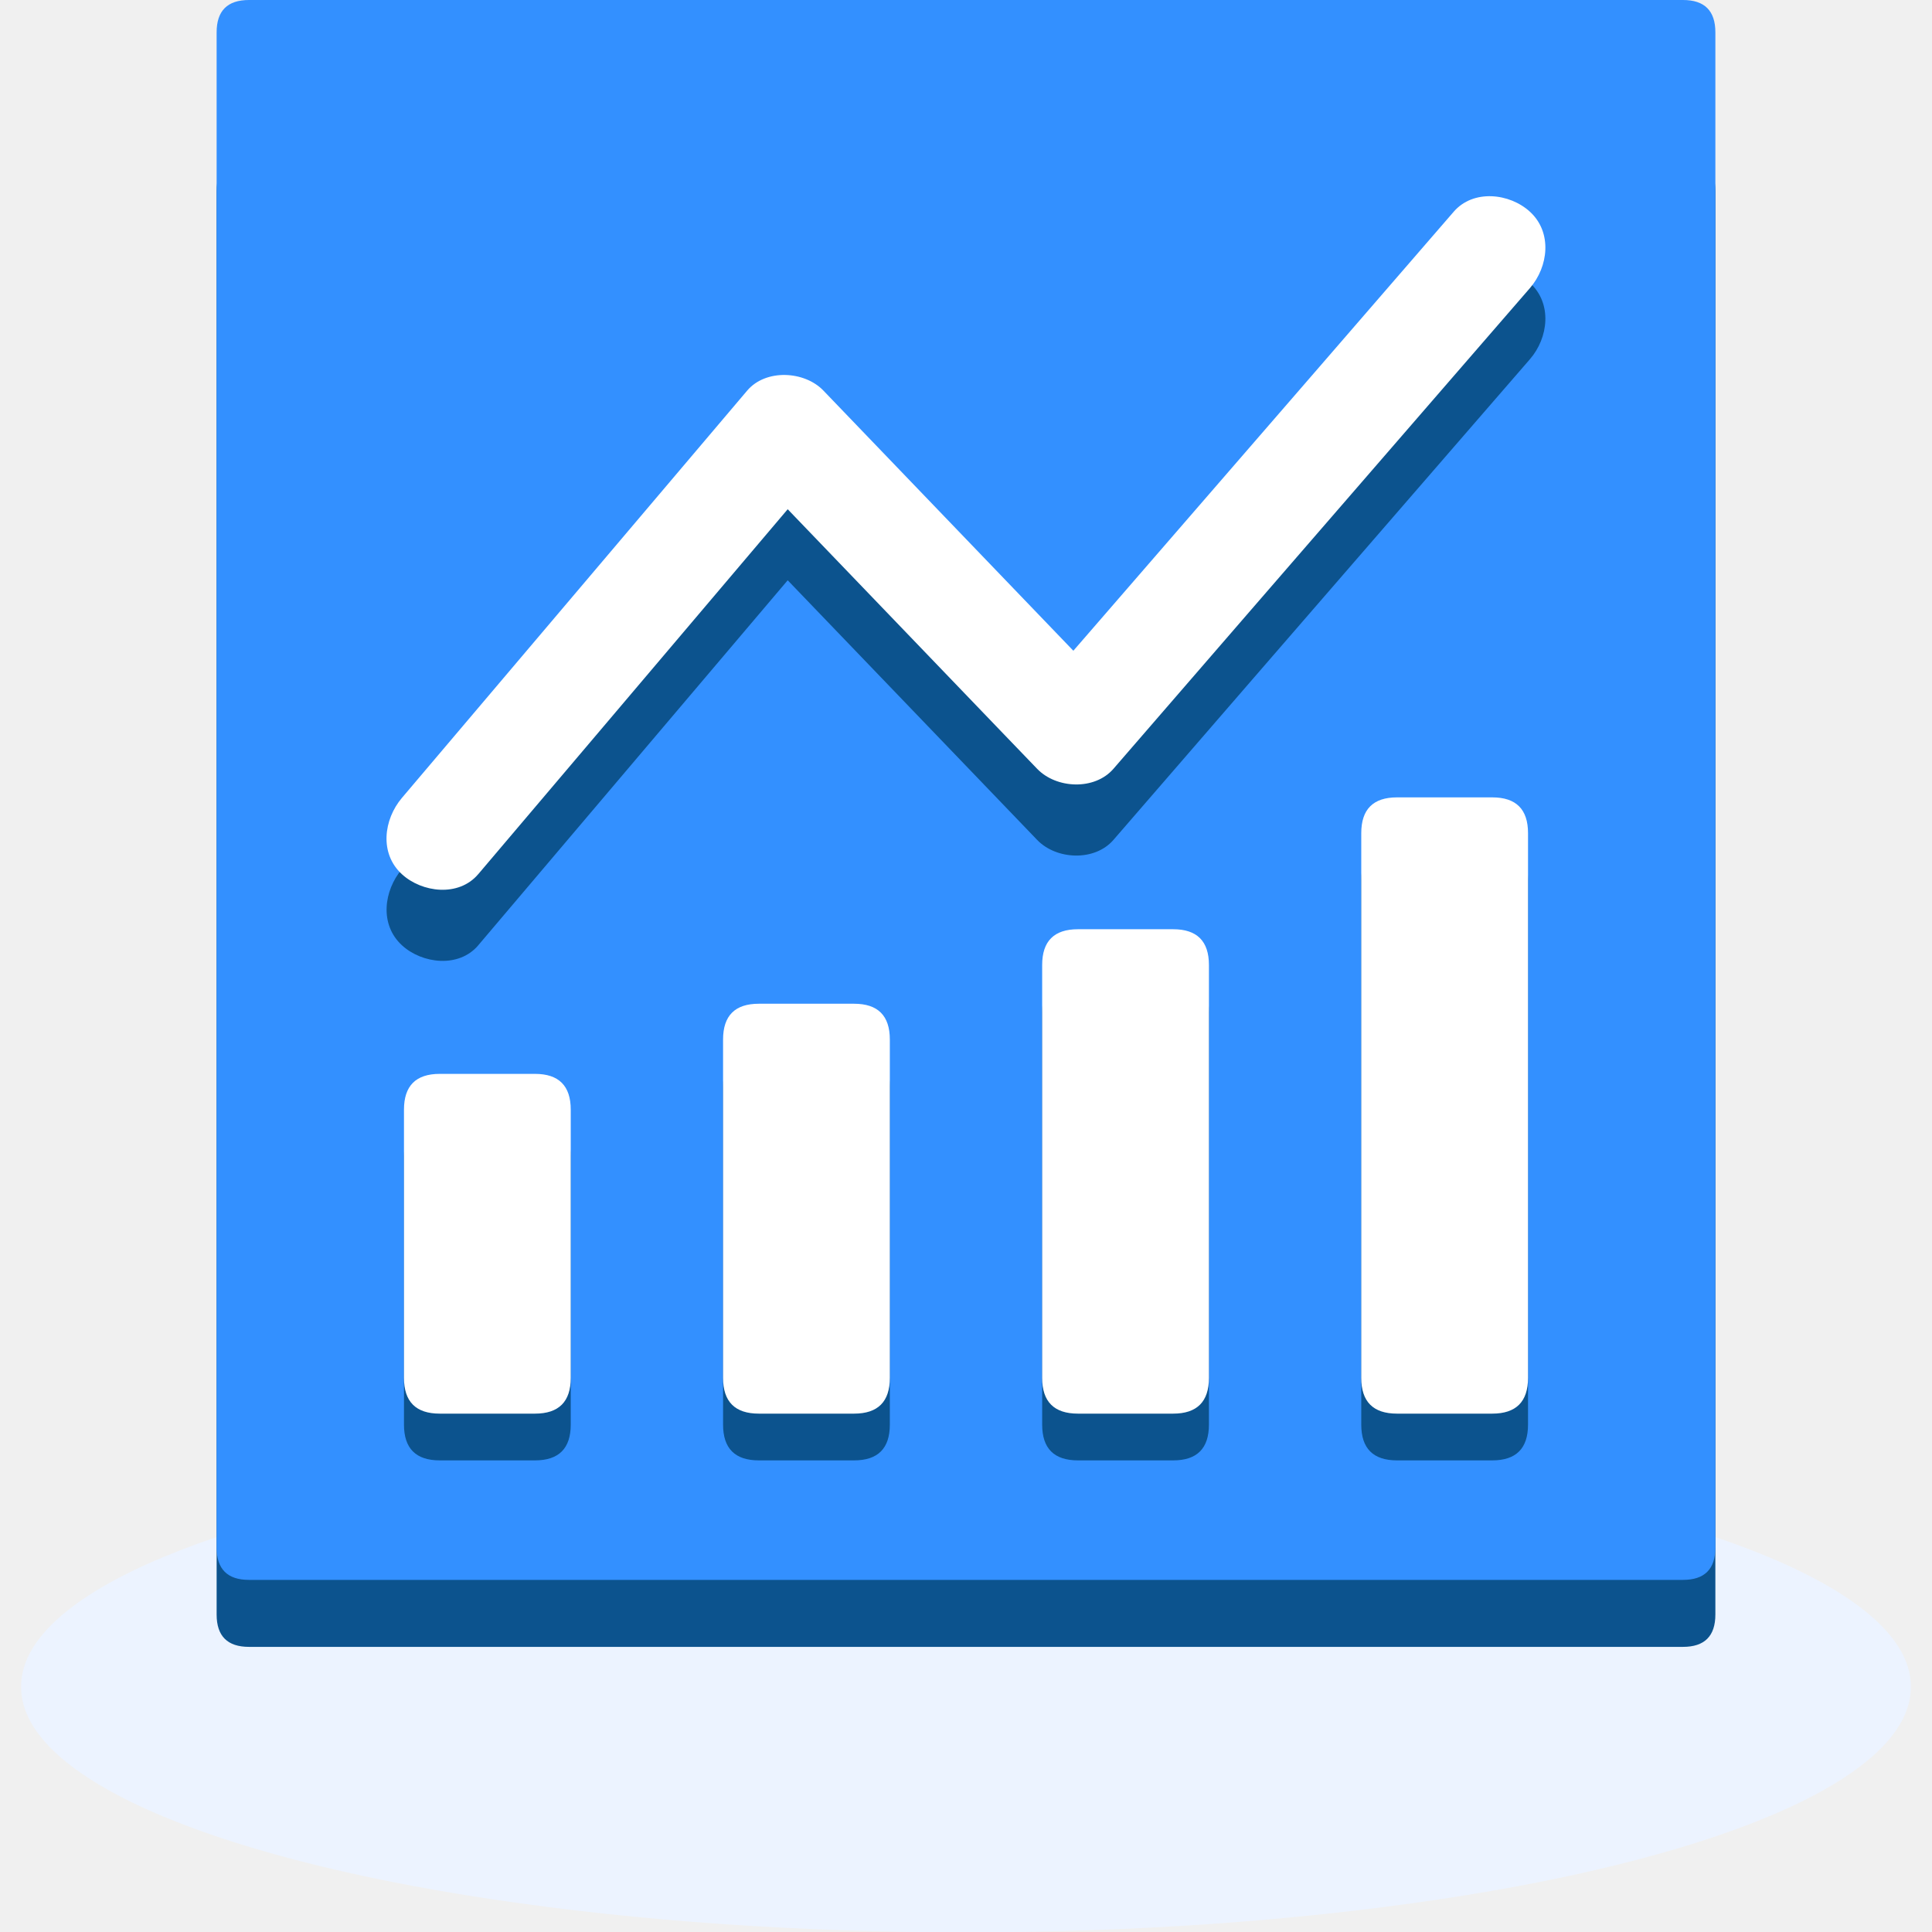
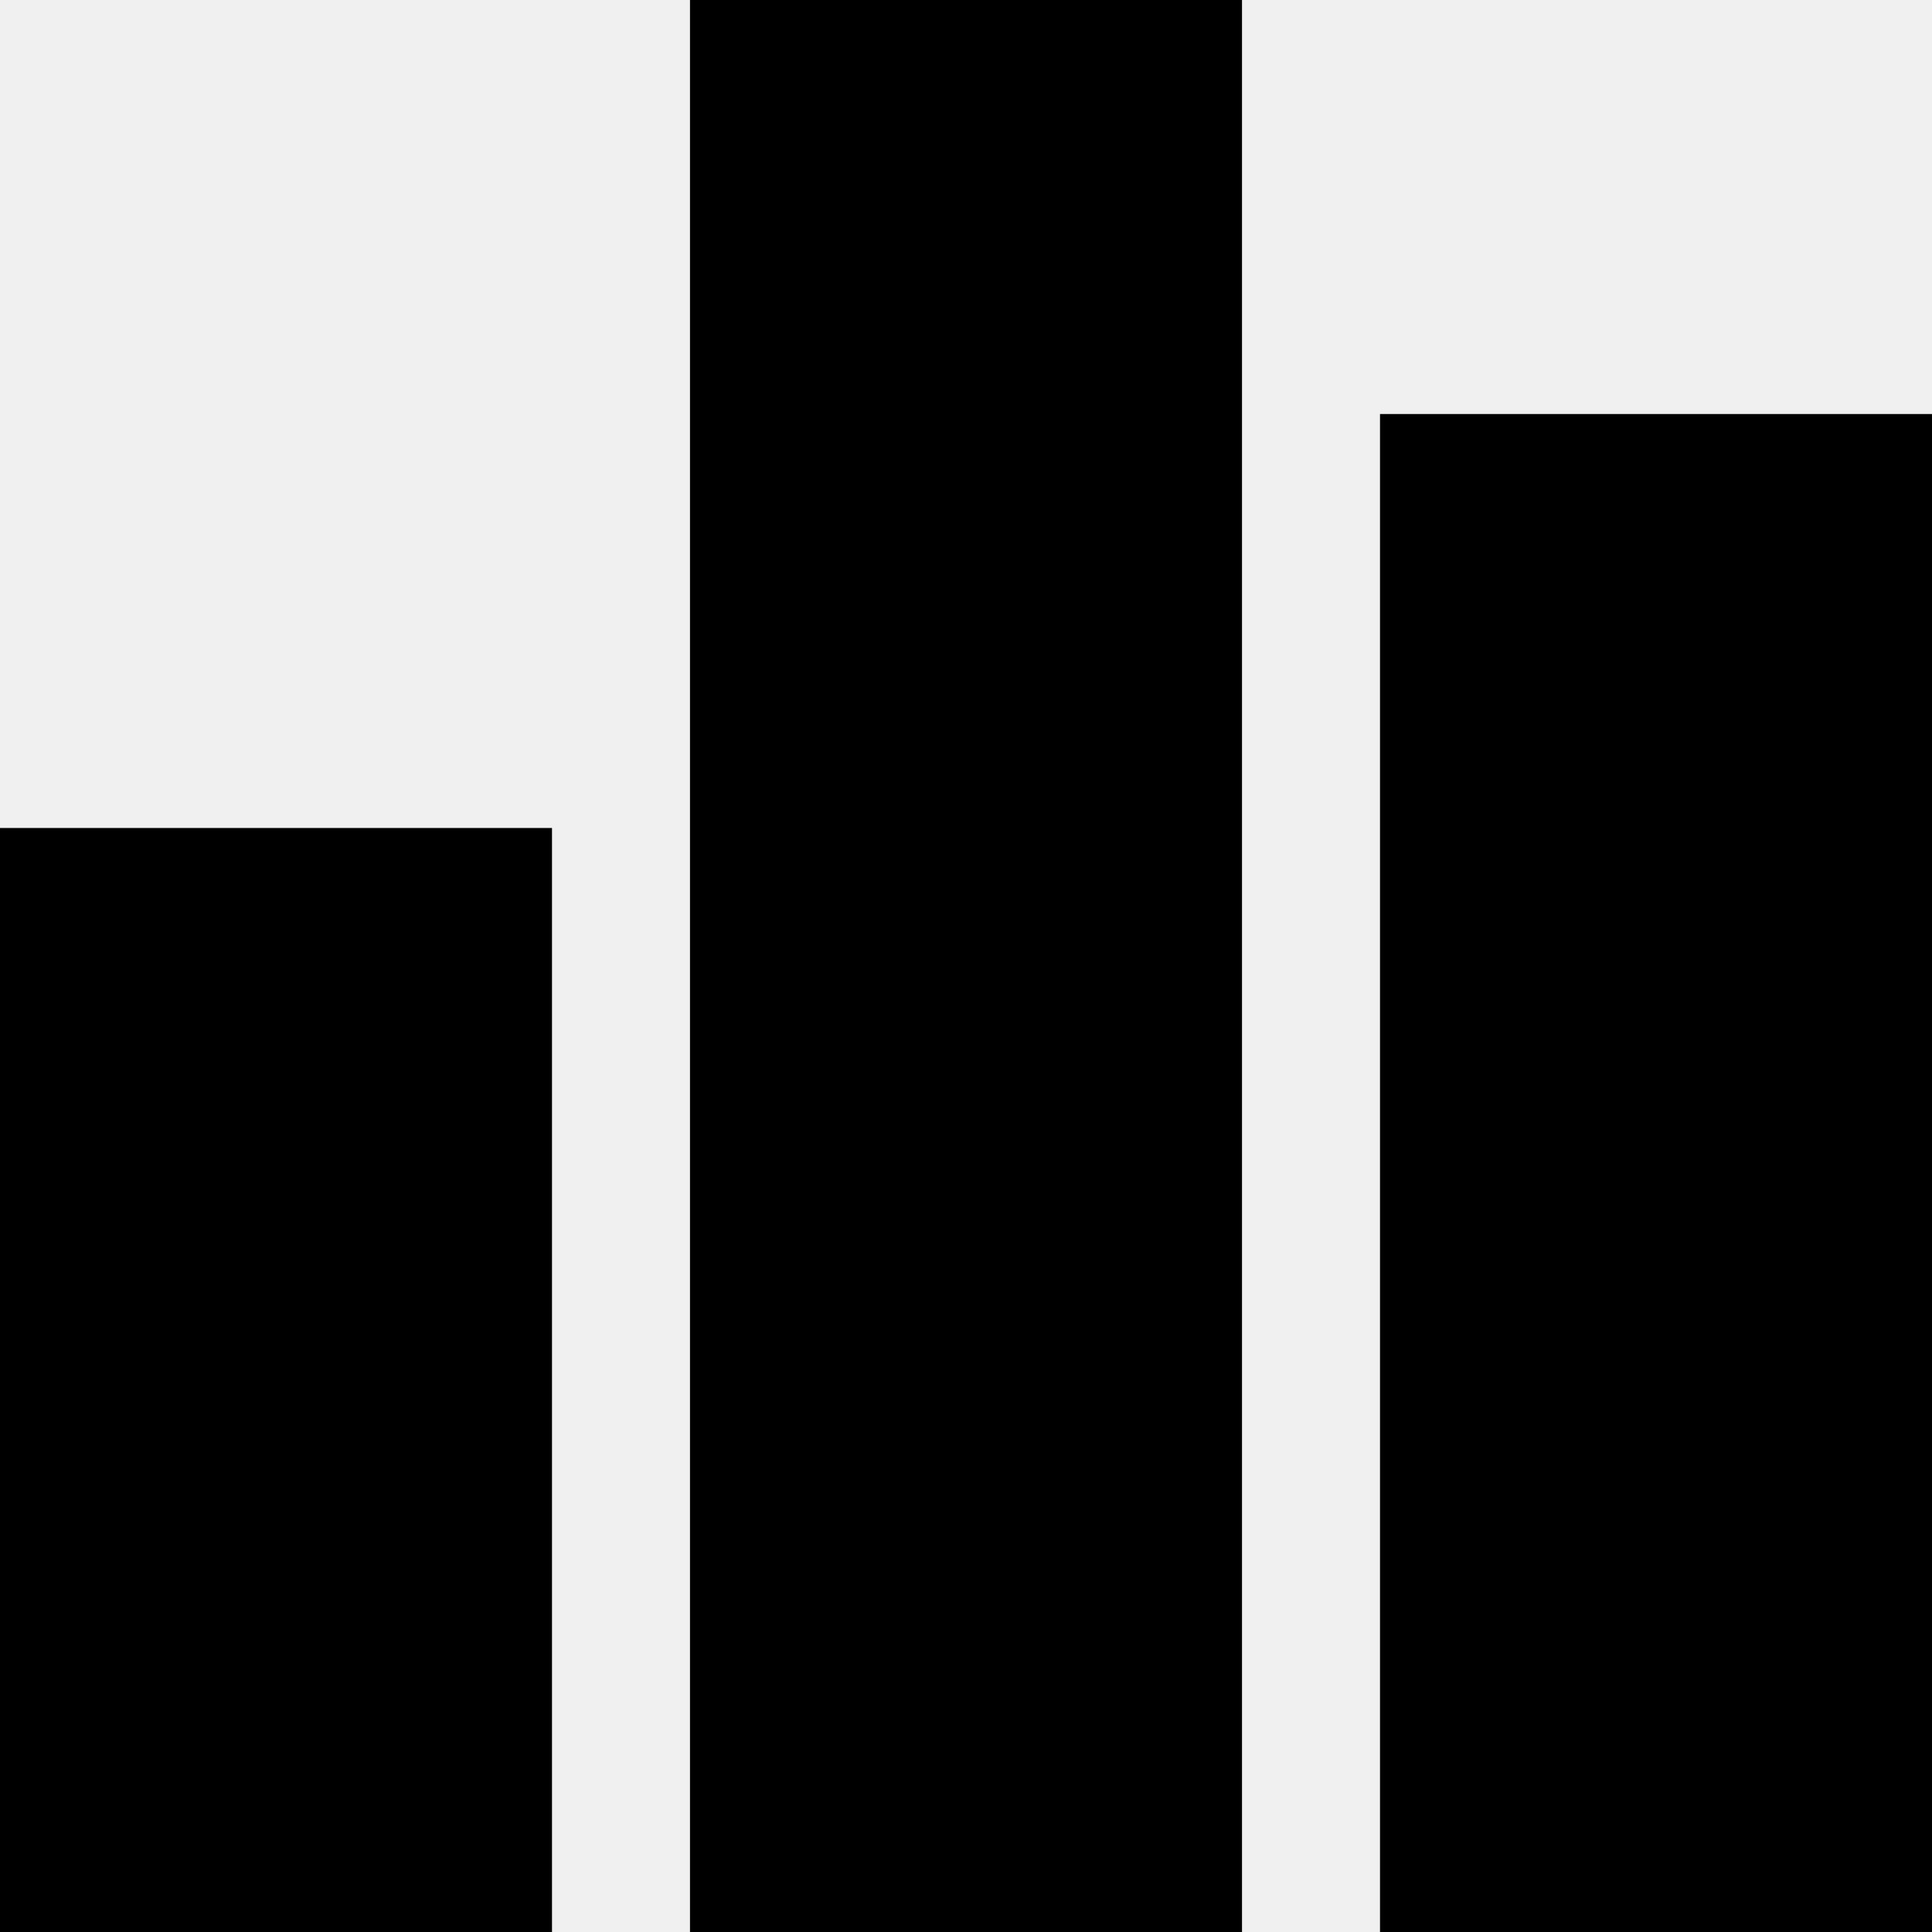
- <svg xmlns="http://www.w3.org/2000/svg" t="1621342481838" class="icon" viewBox="0 0 1024 1024" version="1.1" p-id="12217" width="200" height="200">
+ <svg xmlns="http://www.w3.org/2000/svg" t="1621416241632" class="icon" viewBox="0 0 1024 1024" version="1.1" p-id="14151" width="200" height="200">
  <defs>
    <style type="text/css" />
  </defs>
-   <path d="M11.202 894.034a500.791 129.952 0 1 0 1001.581 0 500.791 129.952 0 1 0-1001.581 0Z" fill="#ECF3FF" p-id="12218" />
-   <path d="M114.818 84.056m17.157 0l760.05 0q17.157 0 17.157 17.157l0 754.503q0 17.157-17.157 17.157l-760.05 0q-17.157 0-17.157-17.157l0-754.503q0-17.157 17.157-17.157Z" fill="#0C538E" p-id="12219" />
-   <path d="M114.818 0m17.157 0l760.05 0q17.157 0 17.157 17.157l0 803.058q0 17.157-17.157 17.157l-760.05 0q-17.157 0-17.157-17.157l0-803.058q0-17.157 17.157-17.157Z" fill="#3390FF" p-id="12220" />
-   <path d="M253.462 501.048l61.938-73.061 98.282-115.926 22.776-26.865h-40.448l134.827 140.332 18.873 19.645c10.151 10.566 30.44 11.538 40.434 0L664.606 359.172l118.871-137.158 27.437-31.655c9.794-11.295 11.939-29.482 0-40.434-10.738-9.865-30.025-12.067-40.434 0L696.061 235.912l-118.871 137.158-27.437 31.655h40.434l-134.827-140.332-18.873-19.645c-10.008-10.48-30.568-11.638-40.434 0l-61.938 73.061-98.282 115.926-22.776 26.865c-9.665 11.438-12.024 29.41 0 40.434 10.637 9.765 30.111 12.182 40.434 0z" fill="#0C538E" p-id="12221" />
-   <path d="M253.462 463.345L315.4 390.327l98.282-115.926 22.776-26.865h-40.448l134.827 140.332 18.873 19.616c10.151 10.566 30.44 11.538 40.434 0L664.606 321.483l118.871-137.158 27.437-31.655c9.794-11.295 11.939-29.482 0-40.434-10.738-9.865-30.025-12.067-40.434 0L696.061 198.194l-118.871 137.158-27.48 31.669h40.434l-134.827-140.332-18.873-19.645c-10.008-10.48-30.568-11.638-40.434 0l-61.938 73.061L235.79 396.046l-22.776 26.865c-9.665 11.438-12.024 29.41 0 40.434 10.637 9.765 30.111 12.182 40.434 0z" fill="#FFFFFF" p-id="12222" />
-   <path d="M214.115 593.954m18.959 0l50.471 0q18.959 0 18.959 18.959l0 142.162q0 18.959-18.959 18.959l-50.471 0q-18.959 0-18.959-18.959l0-142.162q0-18.959 18.959-18.959Z" fill="#0C538E" p-id="12223" />
-   <path d="M383.242 556.78m18.959 0l50.471 0q18.959 0 18.959 18.959l0 179.336q0 18.959-18.959 18.959l-50.471 0q-18.959 0-18.959-18.959l0-179.336q0-18.959 18.959-18.959Z" fill="#0C538E" p-id="12224" />
-   <path d="M552.37 517.29m18.959 0l50.471 0q18.959 0 18.959 18.959l0 218.826q0 18.959-18.959 18.959l-50.471 0q-18.959 0-18.959-18.959l0-218.826q0-18.959 18.959-18.959Z" fill="#0C538E" p-id="12225" />
-   <path d="M721.497 447.403m18.959 0l50.471 0q18.959 0 18.959 18.959l0 288.713q0 18.959-18.959 18.959l-50.471 0q-18.959 0-18.959-18.959l0-288.713q0-18.959 18.959-18.959Z" fill="#0C538E" p-id="12226" />
-   <path d="M214.115 569.176m18.959 0l50.471 0q18.959 0 18.959 18.959l0 142.162q0 18.959-18.959 18.959l-50.471 0q-18.959 0-18.959-18.959l0-142.162q0-18.959 18.959-18.959Z" fill="#FFFFFF" p-id="12227" />
-   <path d="M383.242 532.002m18.959 0l50.471 0q18.959 0 18.959 18.959l0 179.336q0 18.959-18.959 18.959l-50.471 0q-18.959 0-18.959-18.959l0-179.336q0-18.959 18.959-18.959Z" fill="#FFFFFF" p-id="12228" />
-   <path d="M552.37 492.512m18.959 0l50.471 0q18.959 0 18.959 18.959l0 218.826q0 18.959-18.959 18.959l-50.471 0q-18.959 0-18.959-18.959l0-218.826q0-18.959 18.959-18.959Z" fill="#FFFFFF" p-id="12229" />
-   <path d="M721.497 422.625m18.959 0l50.471 0q18.959 0 18.959 18.959l0 288.713q0 18.959-18.959 18.959l-50.471 0q-18.959 0-18.959-18.959l0-288.713q0-18.959 18.959-18.959Z" fill="#FFFFFF" p-id="12230" />
+   <path d="M0 438.856h292.568V1024H0V438.856zM731.432 219.44H1024V1024H731.432V219.432zM365.712 0h292.576v1024H365.712V0z" p-id="14152" />
</svg>
